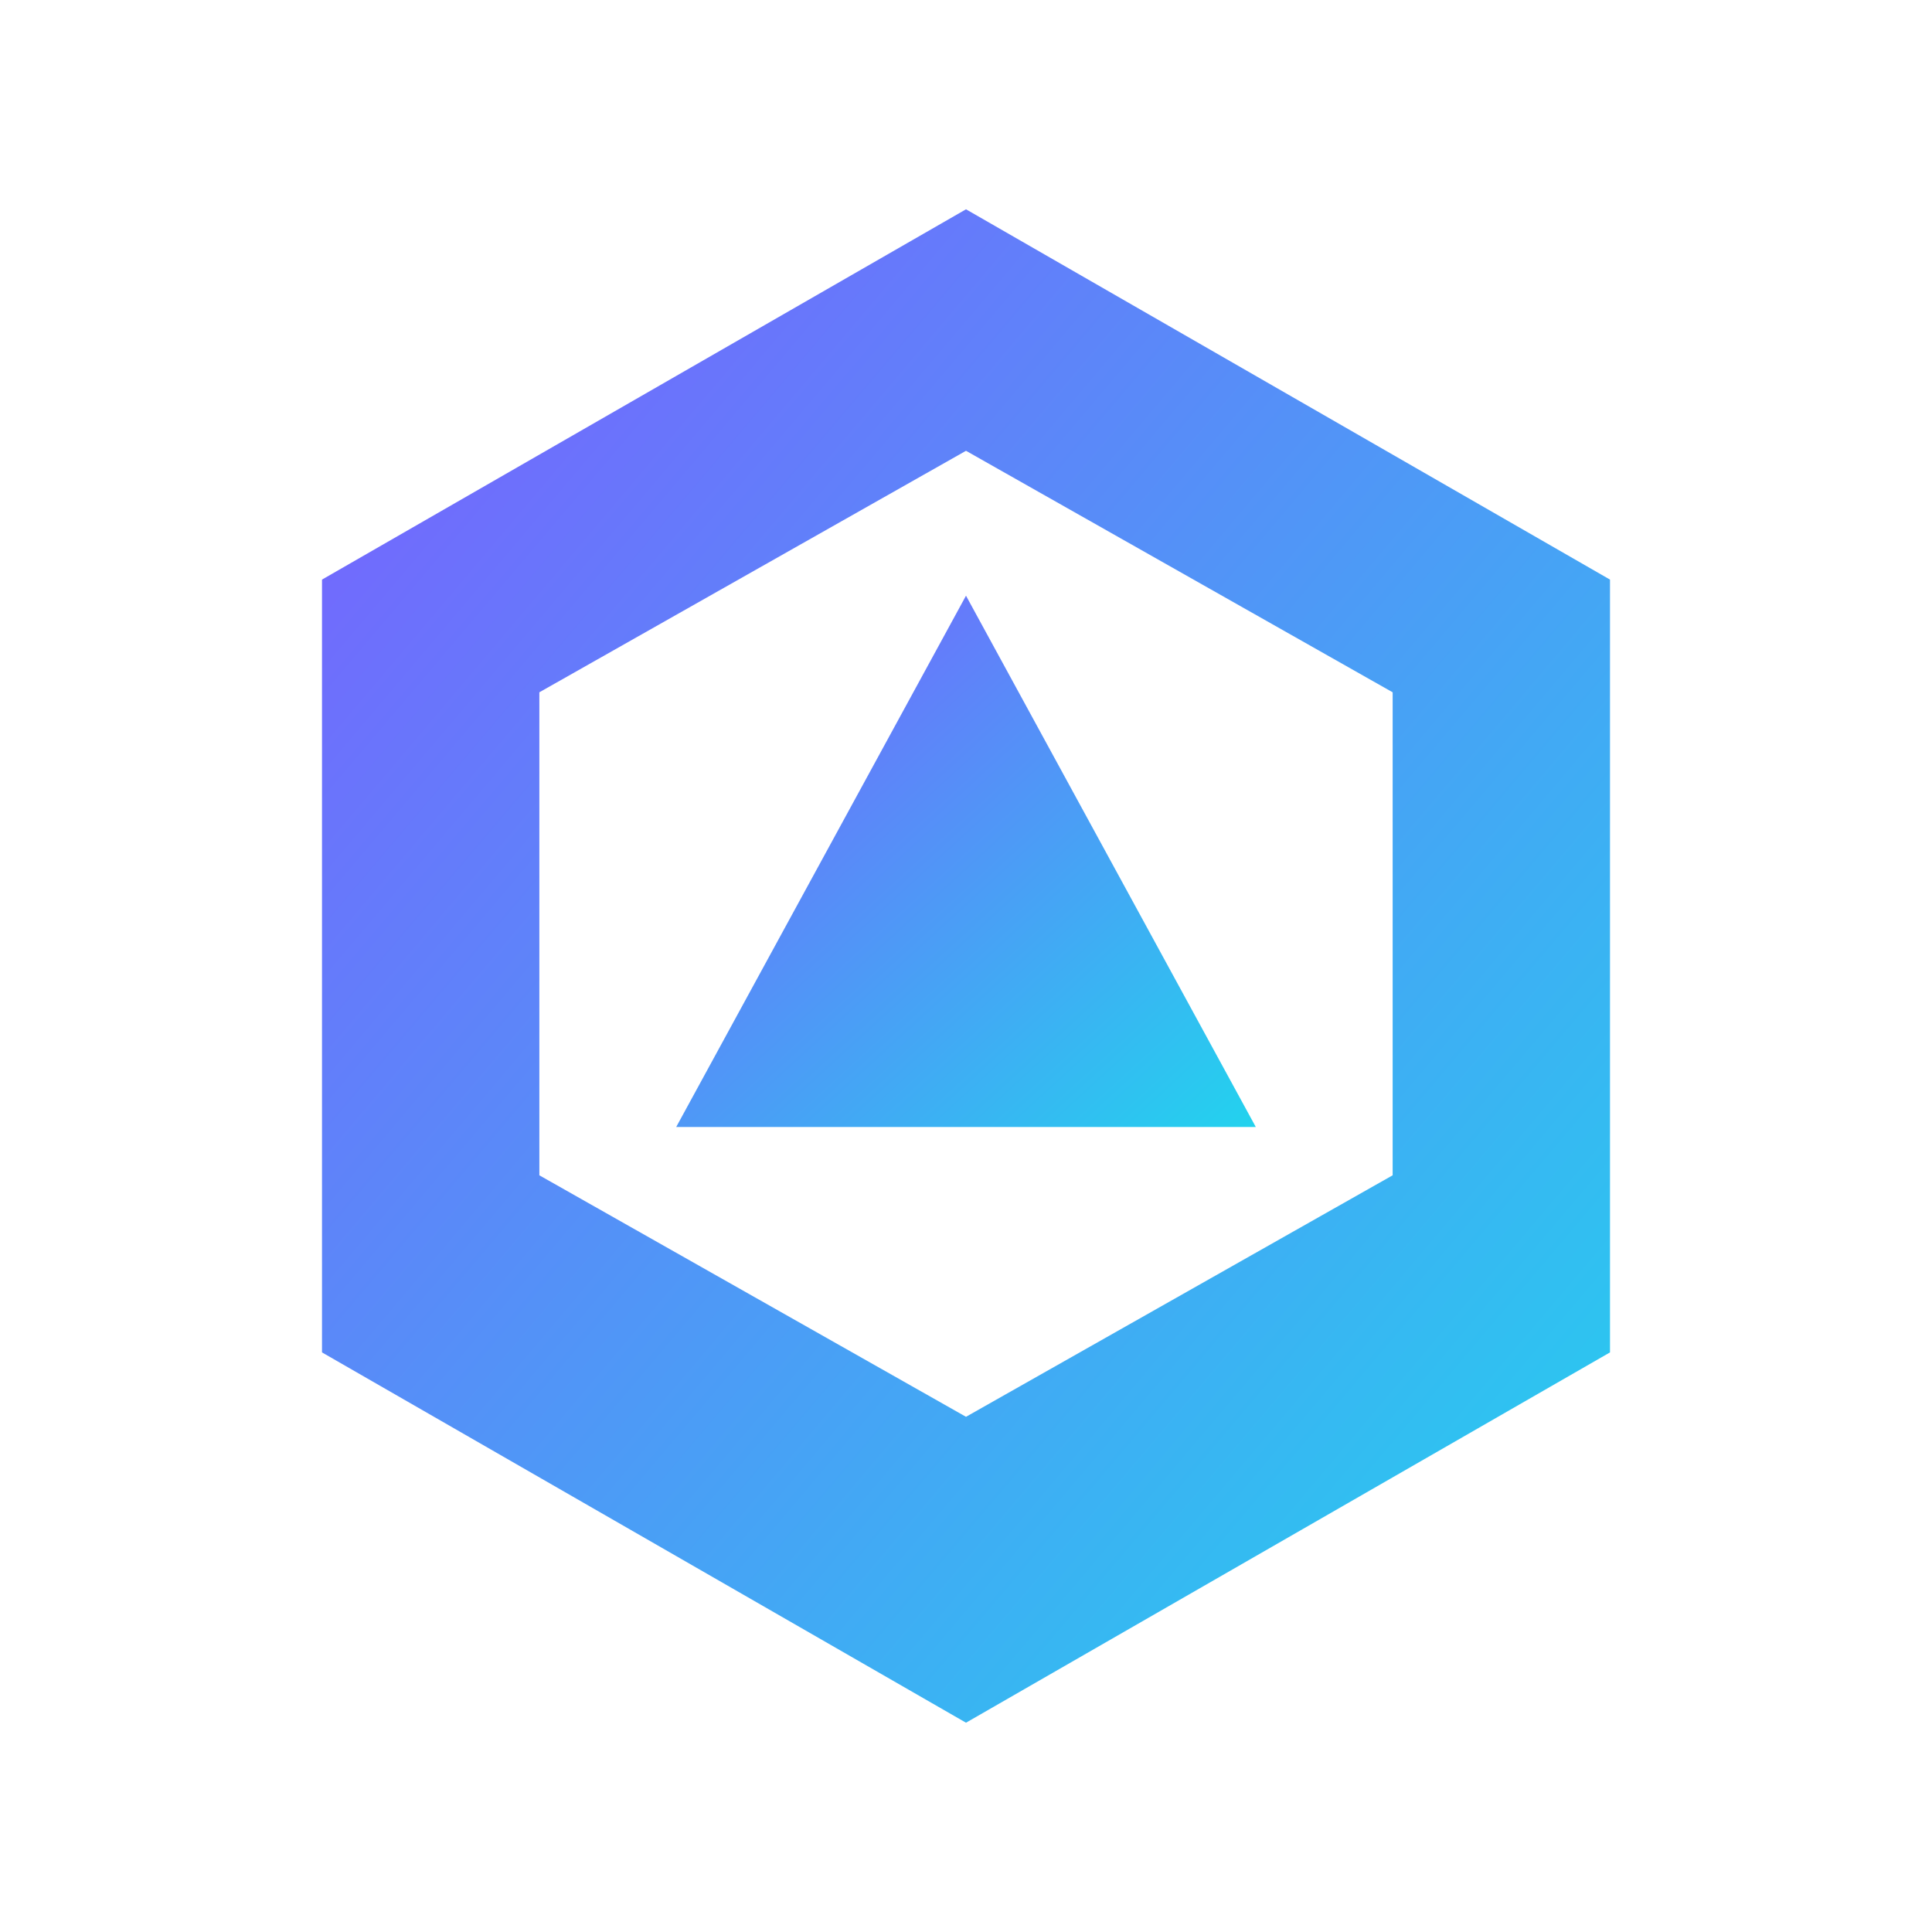
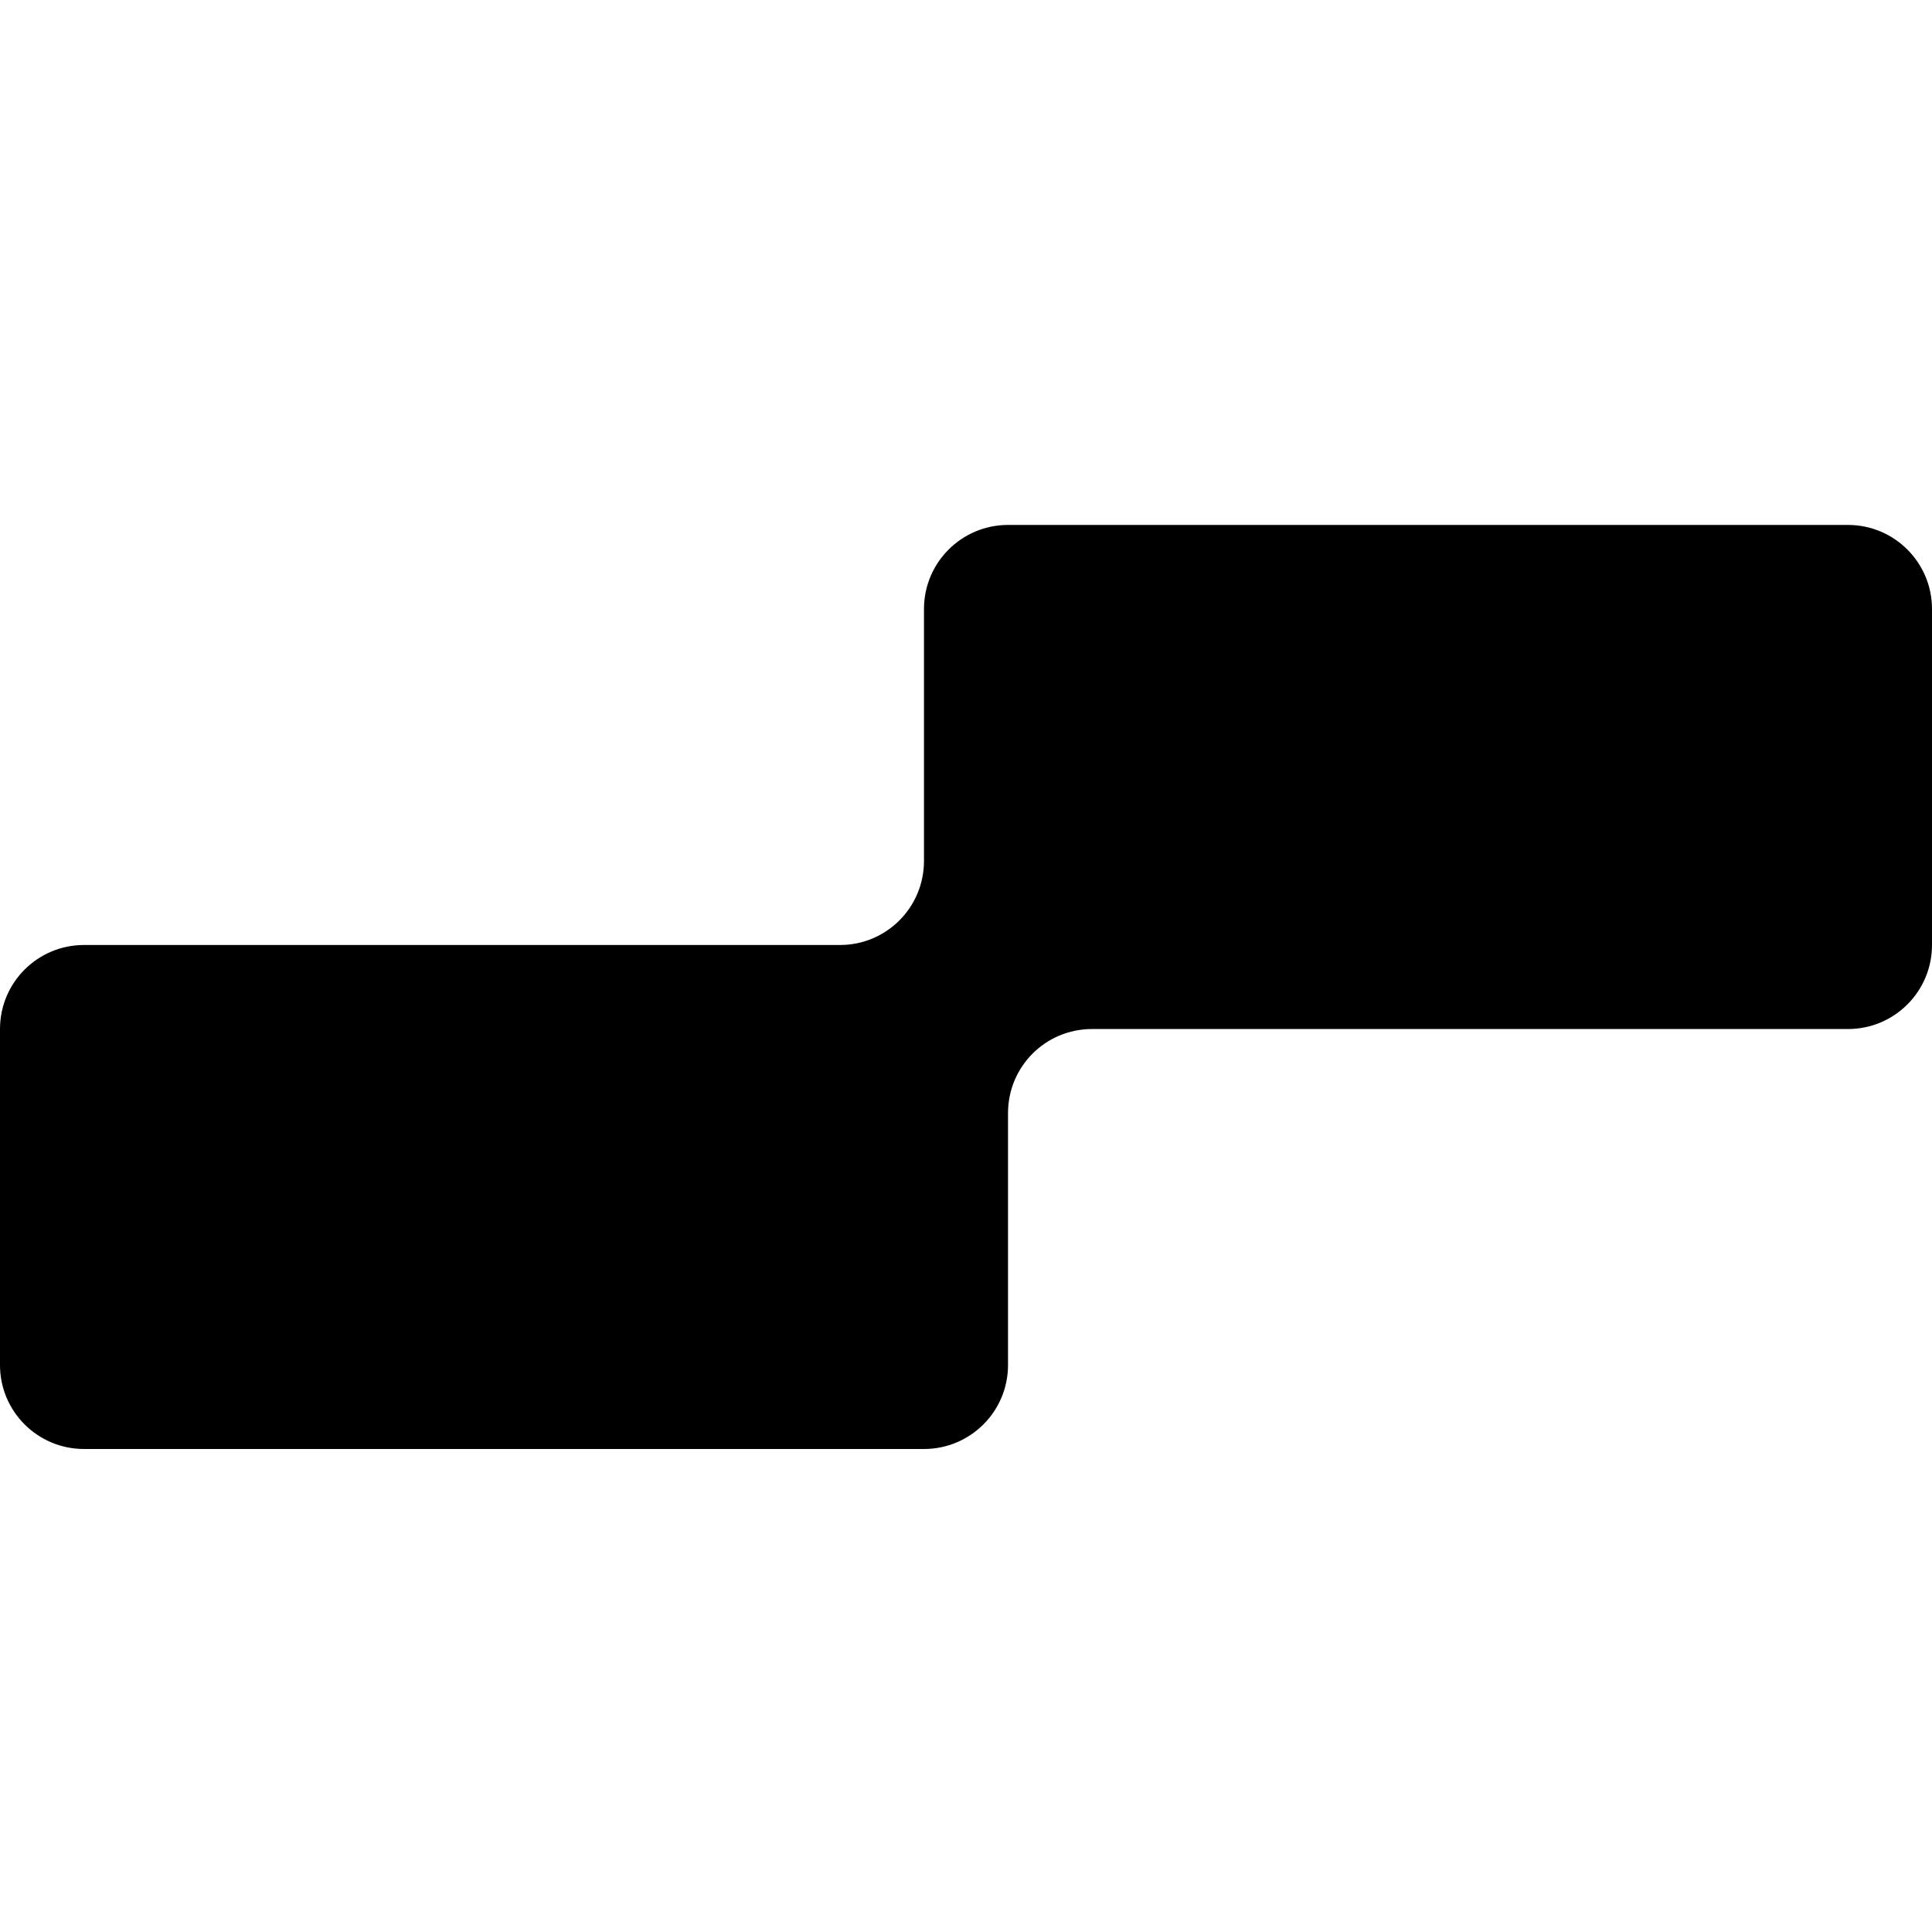
- <svg xmlns="http://www.w3.org/2000/svg" viewBox="0 0 24 24" width="24" height="24">
-   <defs>
-     <linearGradient id="sf" x1="0" y1="0" x2="1" y2="1">
-       <stop offset="0" stop-color="#7C5CFF" />
-       <stop offset="1" stop-color="#22D3EE" />
-     </linearGradient>
-   </defs>
-   <path d="M12 2.6 4 7.2v9.6l8 4.6 8-4.6V7.2L12 2.6Zm0 3 5.3 3v6l-5.3 3-5.3-3V8.6l5.3-3Z" fill="url(#sf)" />
-   <path d="M12 7.4 15.6 14H8.4L12 7.4Z" fill="url(#sf)" />
+ <svg xmlns="http://www.w3.org/2000/svg" fill="currentColor" fill-rule="evenodd" height="1em" style="flex:none;line-height:1" viewBox="0 0 24 24" width="1em">
+   <path clip-rule="evenodd" d="M22.956 6.521H12.522c-.577 0-1.044.468-1.044 1.044v3.13c0 .577-.466 1.044-1.043 1.044H1.044c-.577 0-1.044.467-1.044 1.044v4.174C0 17.533.467 18 1.044 18h10.434c.577 0 1.044-.467 1.044-1.043v-3.13c0-.578.466-1.044 1.043-1.044h9.391c.577 0 1.044-.467 1.044-1.044V7.565c0-.576-.467-1.044-1.044-1.044z" />
</svg>
